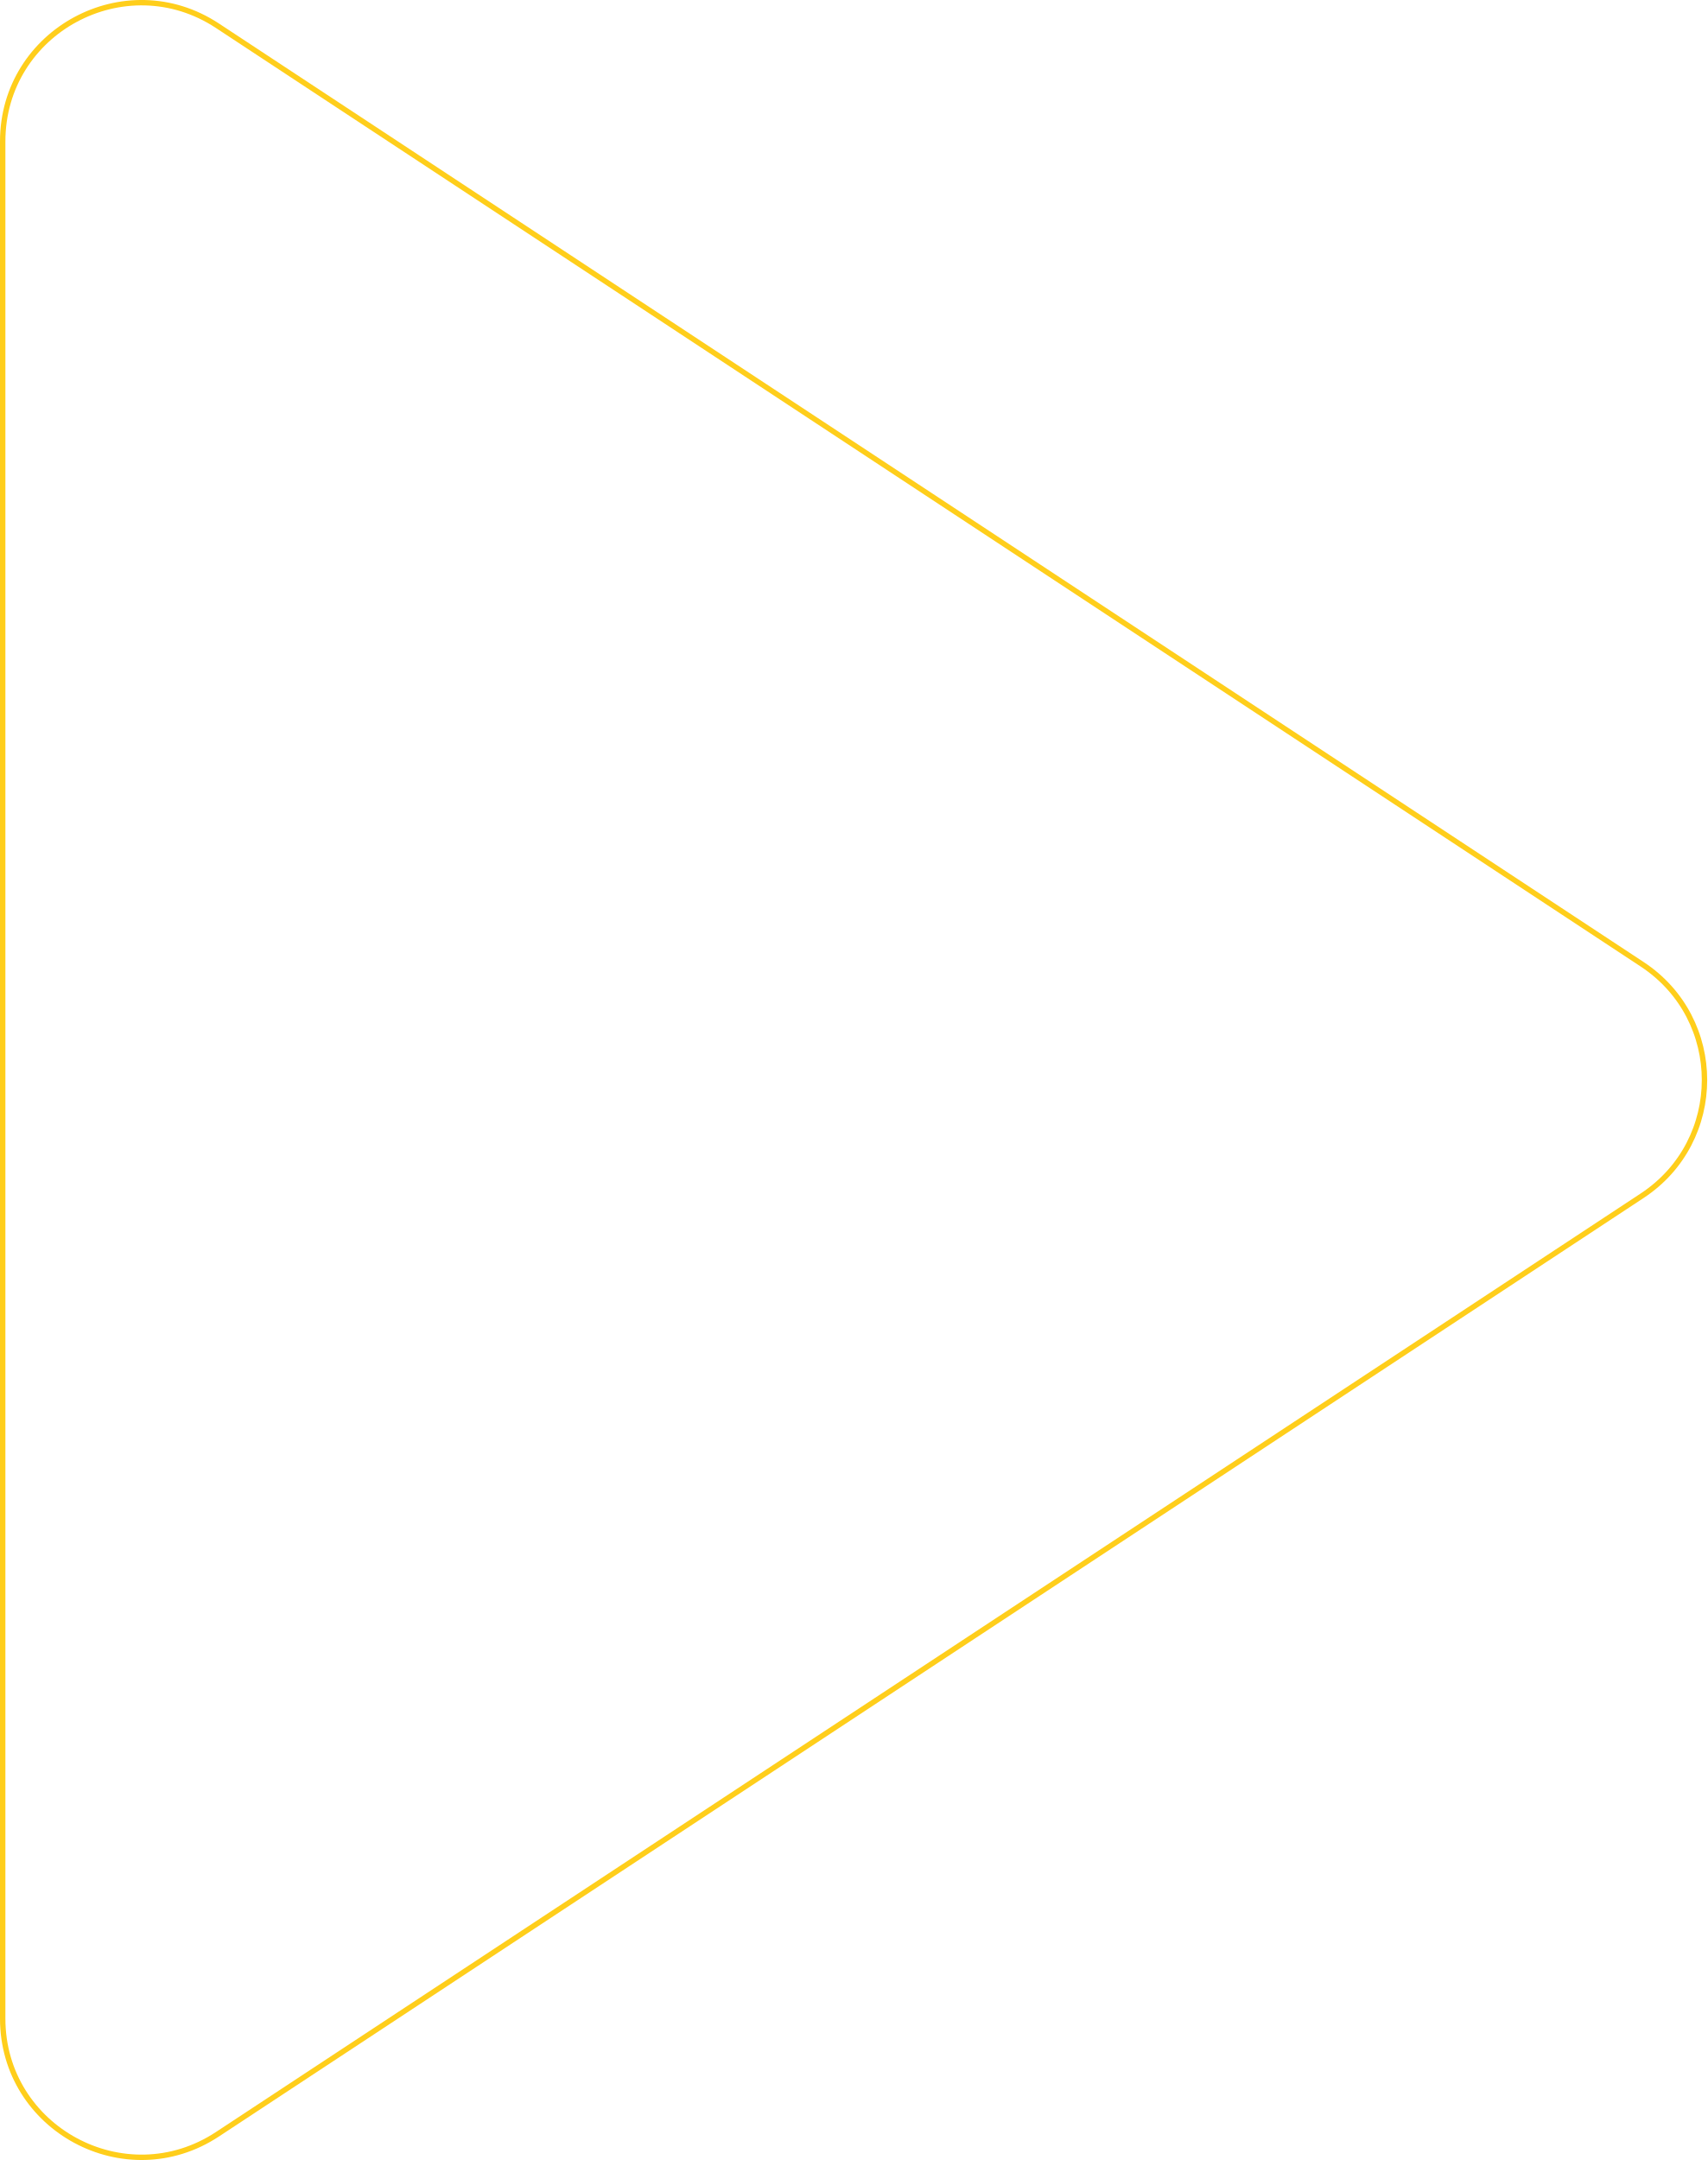
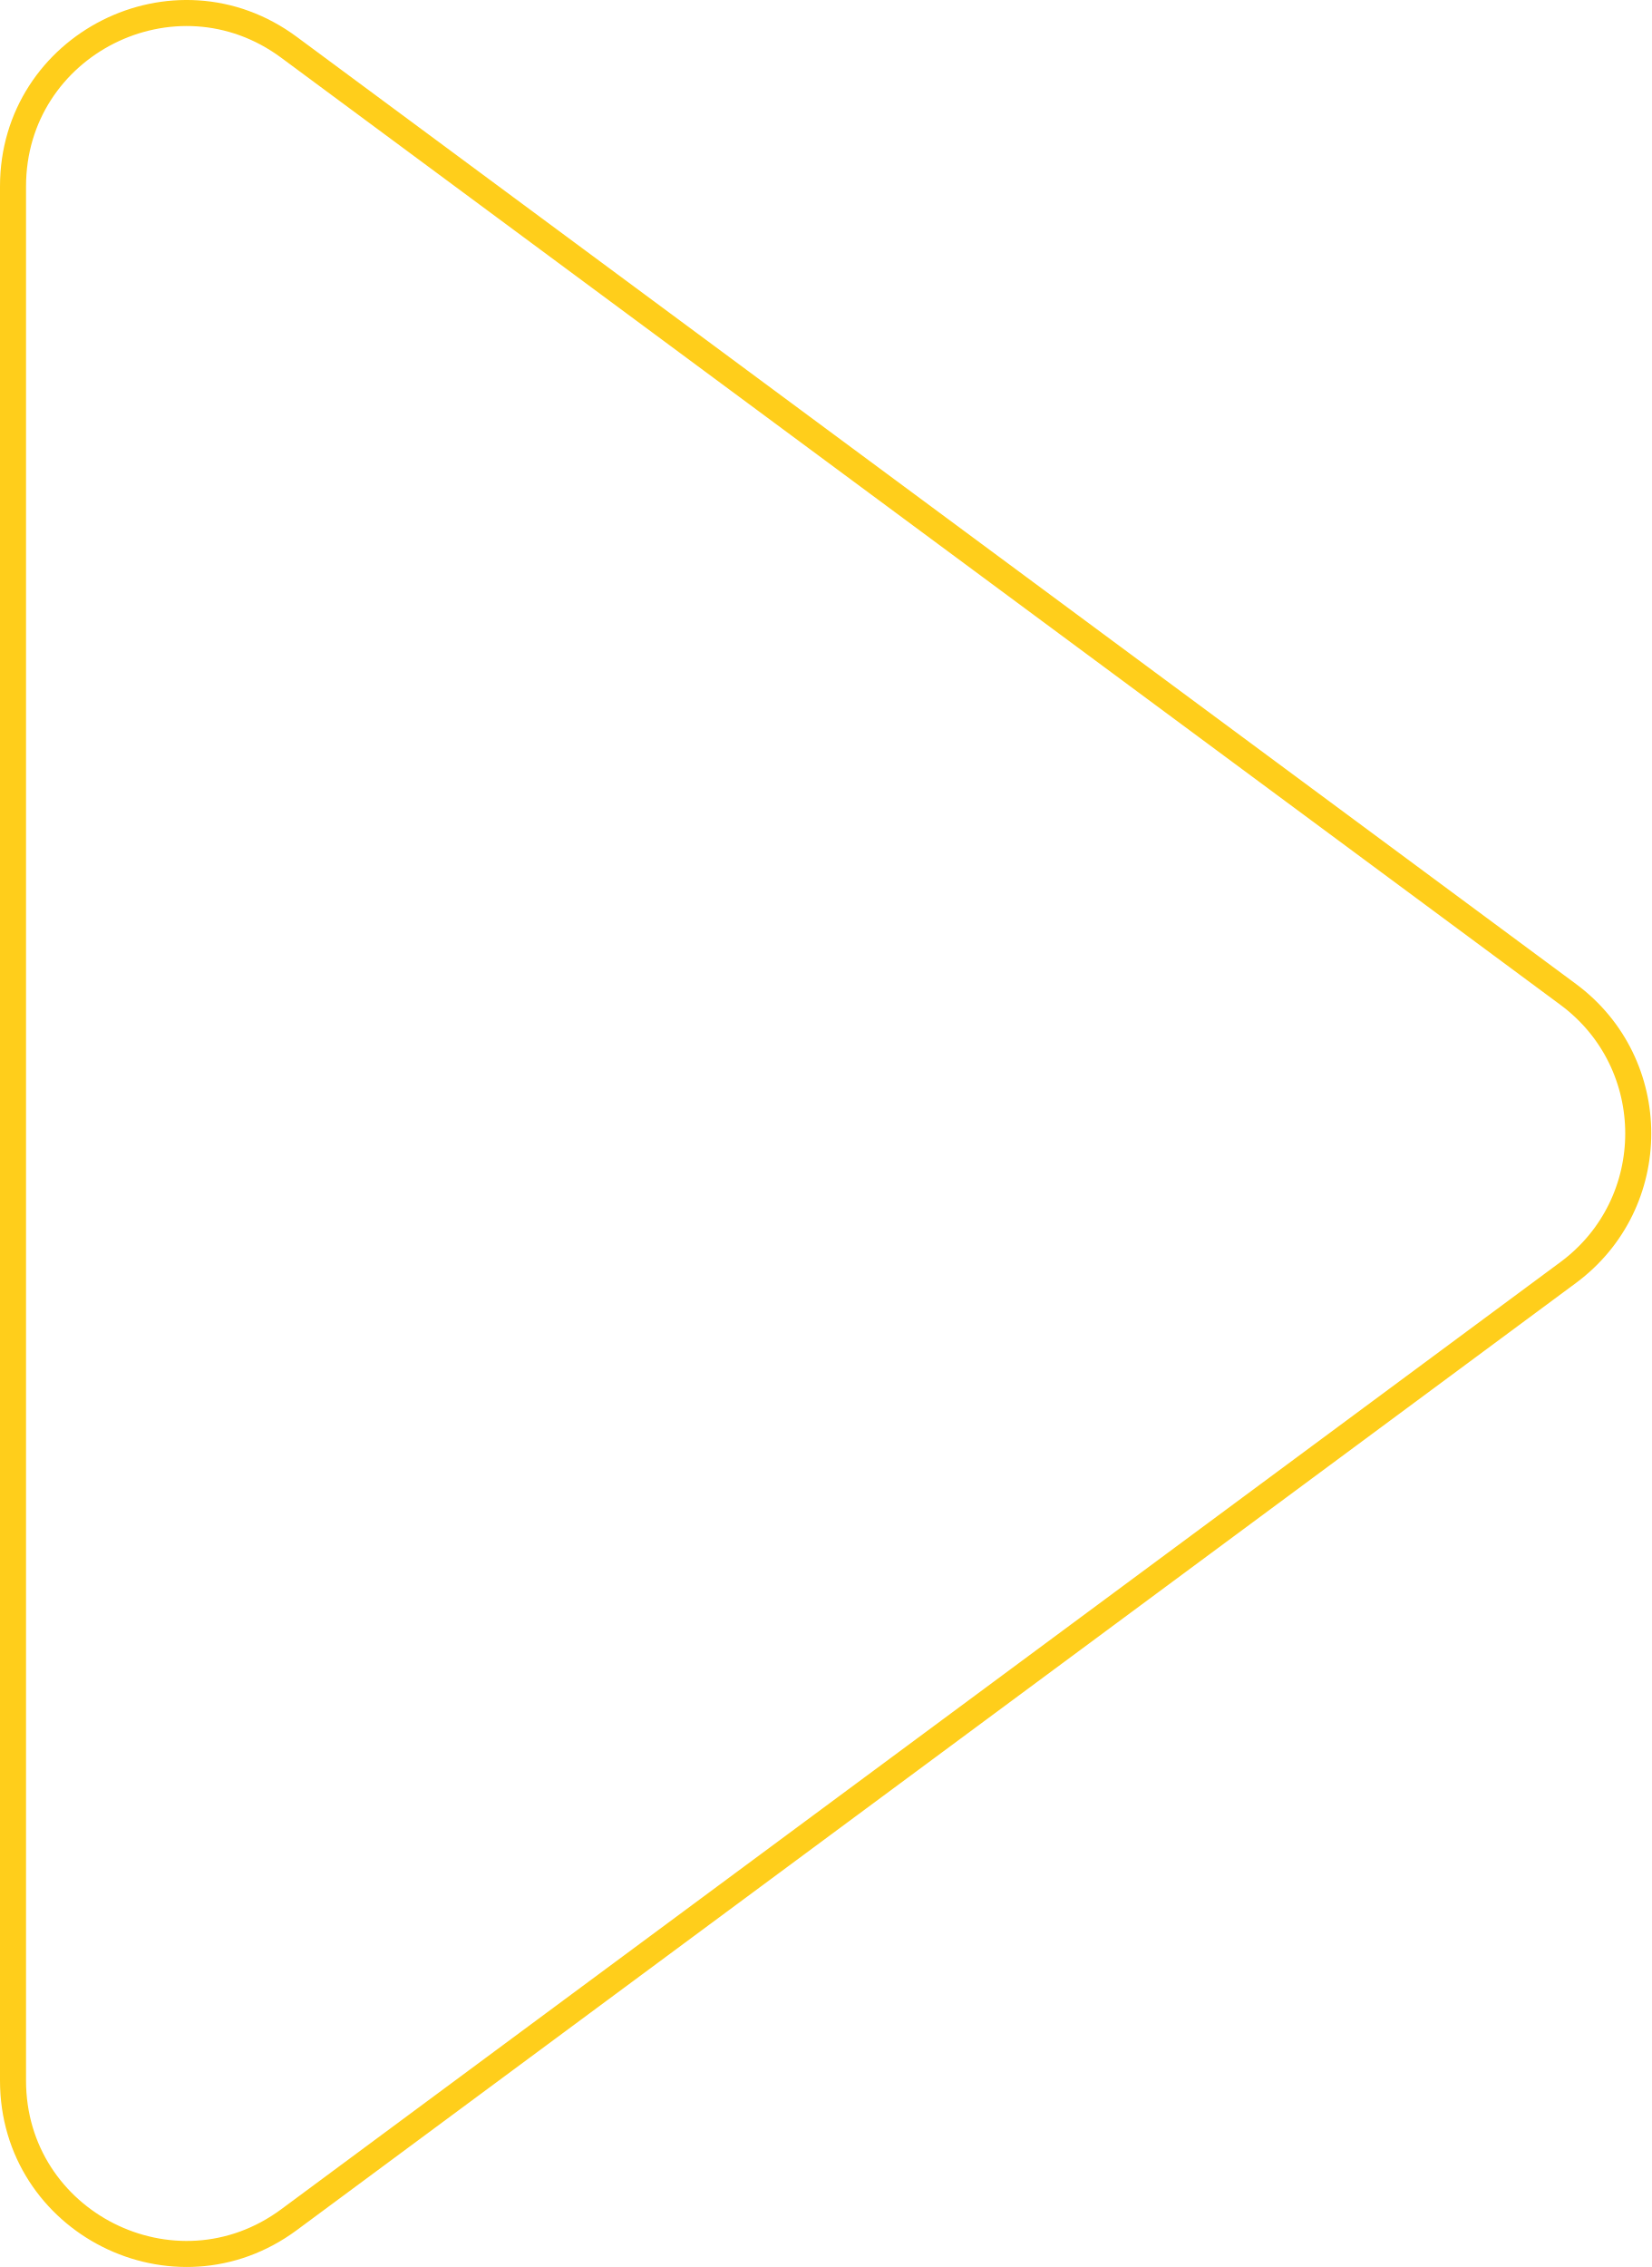
- <svg xmlns="http://www.w3.org/2000/svg" id="play-button" viewBox="0 0 316.76 400.74">
+ <svg xmlns="http://www.w3.org/2000/svg" id="Layer_2" data-name="Layer 2" viewBox="0 0 253.72 348.29">
  <defs>
    <style>
      .cls-1 {
        fill: none;
-         stroke: #FFCE1B;
+         stroke: #ffce1b;
        stroke-miterlimit: 10;
+         stroke-width: 4px;
      }
    </style>
  </defs>
-   <path class="cls-1" d="M.5,26.25v348.24c0,20.47,22.76,32.73,39.85,21.47l264.34-174.12c15.42-10.16,15.42-32.78,0-42.94L40.35,4.78C23.26-6.48.5,5.78.5,26.25Z" />
+   <g id="Layer_1-2" data-name="Layer 1">
+     <path class="cls-1" d="M2,28.64v291.01c0,21.84,24.86,34.36,42.41,21.37l196.54-145.51c14.36-10.63,14.36-32.11,0-42.74L44.41,7.27C26.86-5.73,2,6.8,2,28.64Z" />
+   </g>
</svg>
